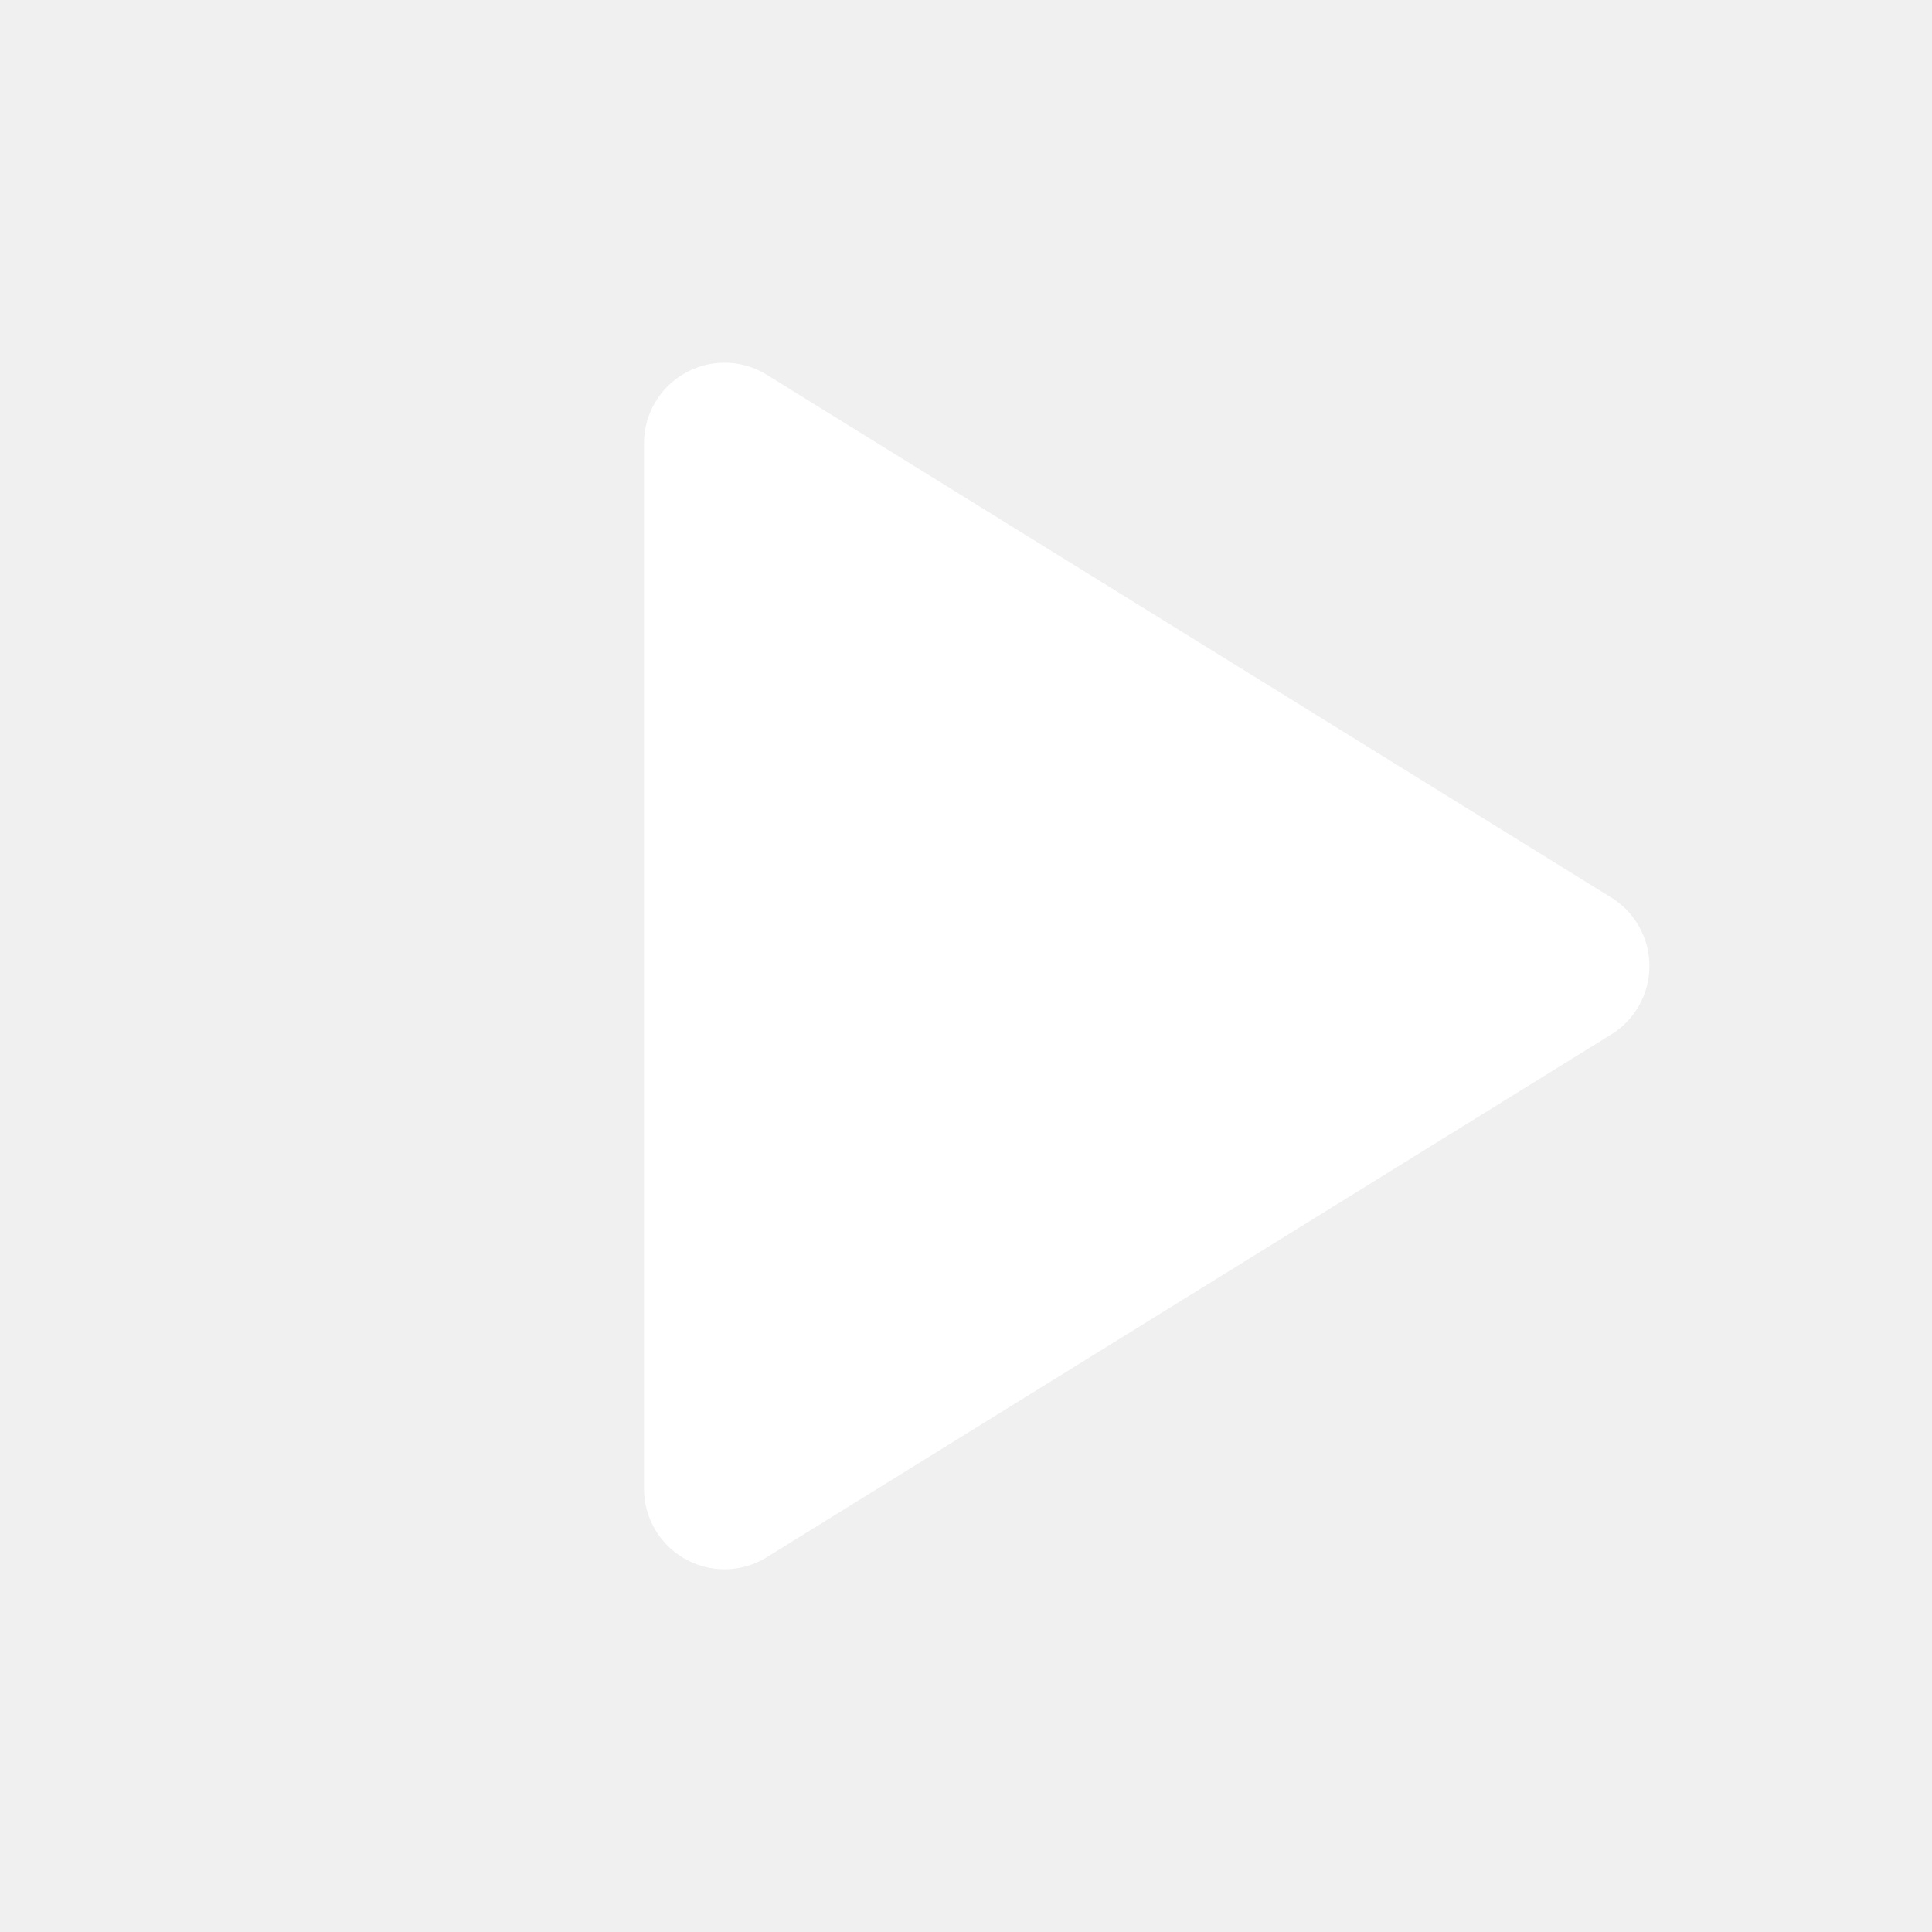
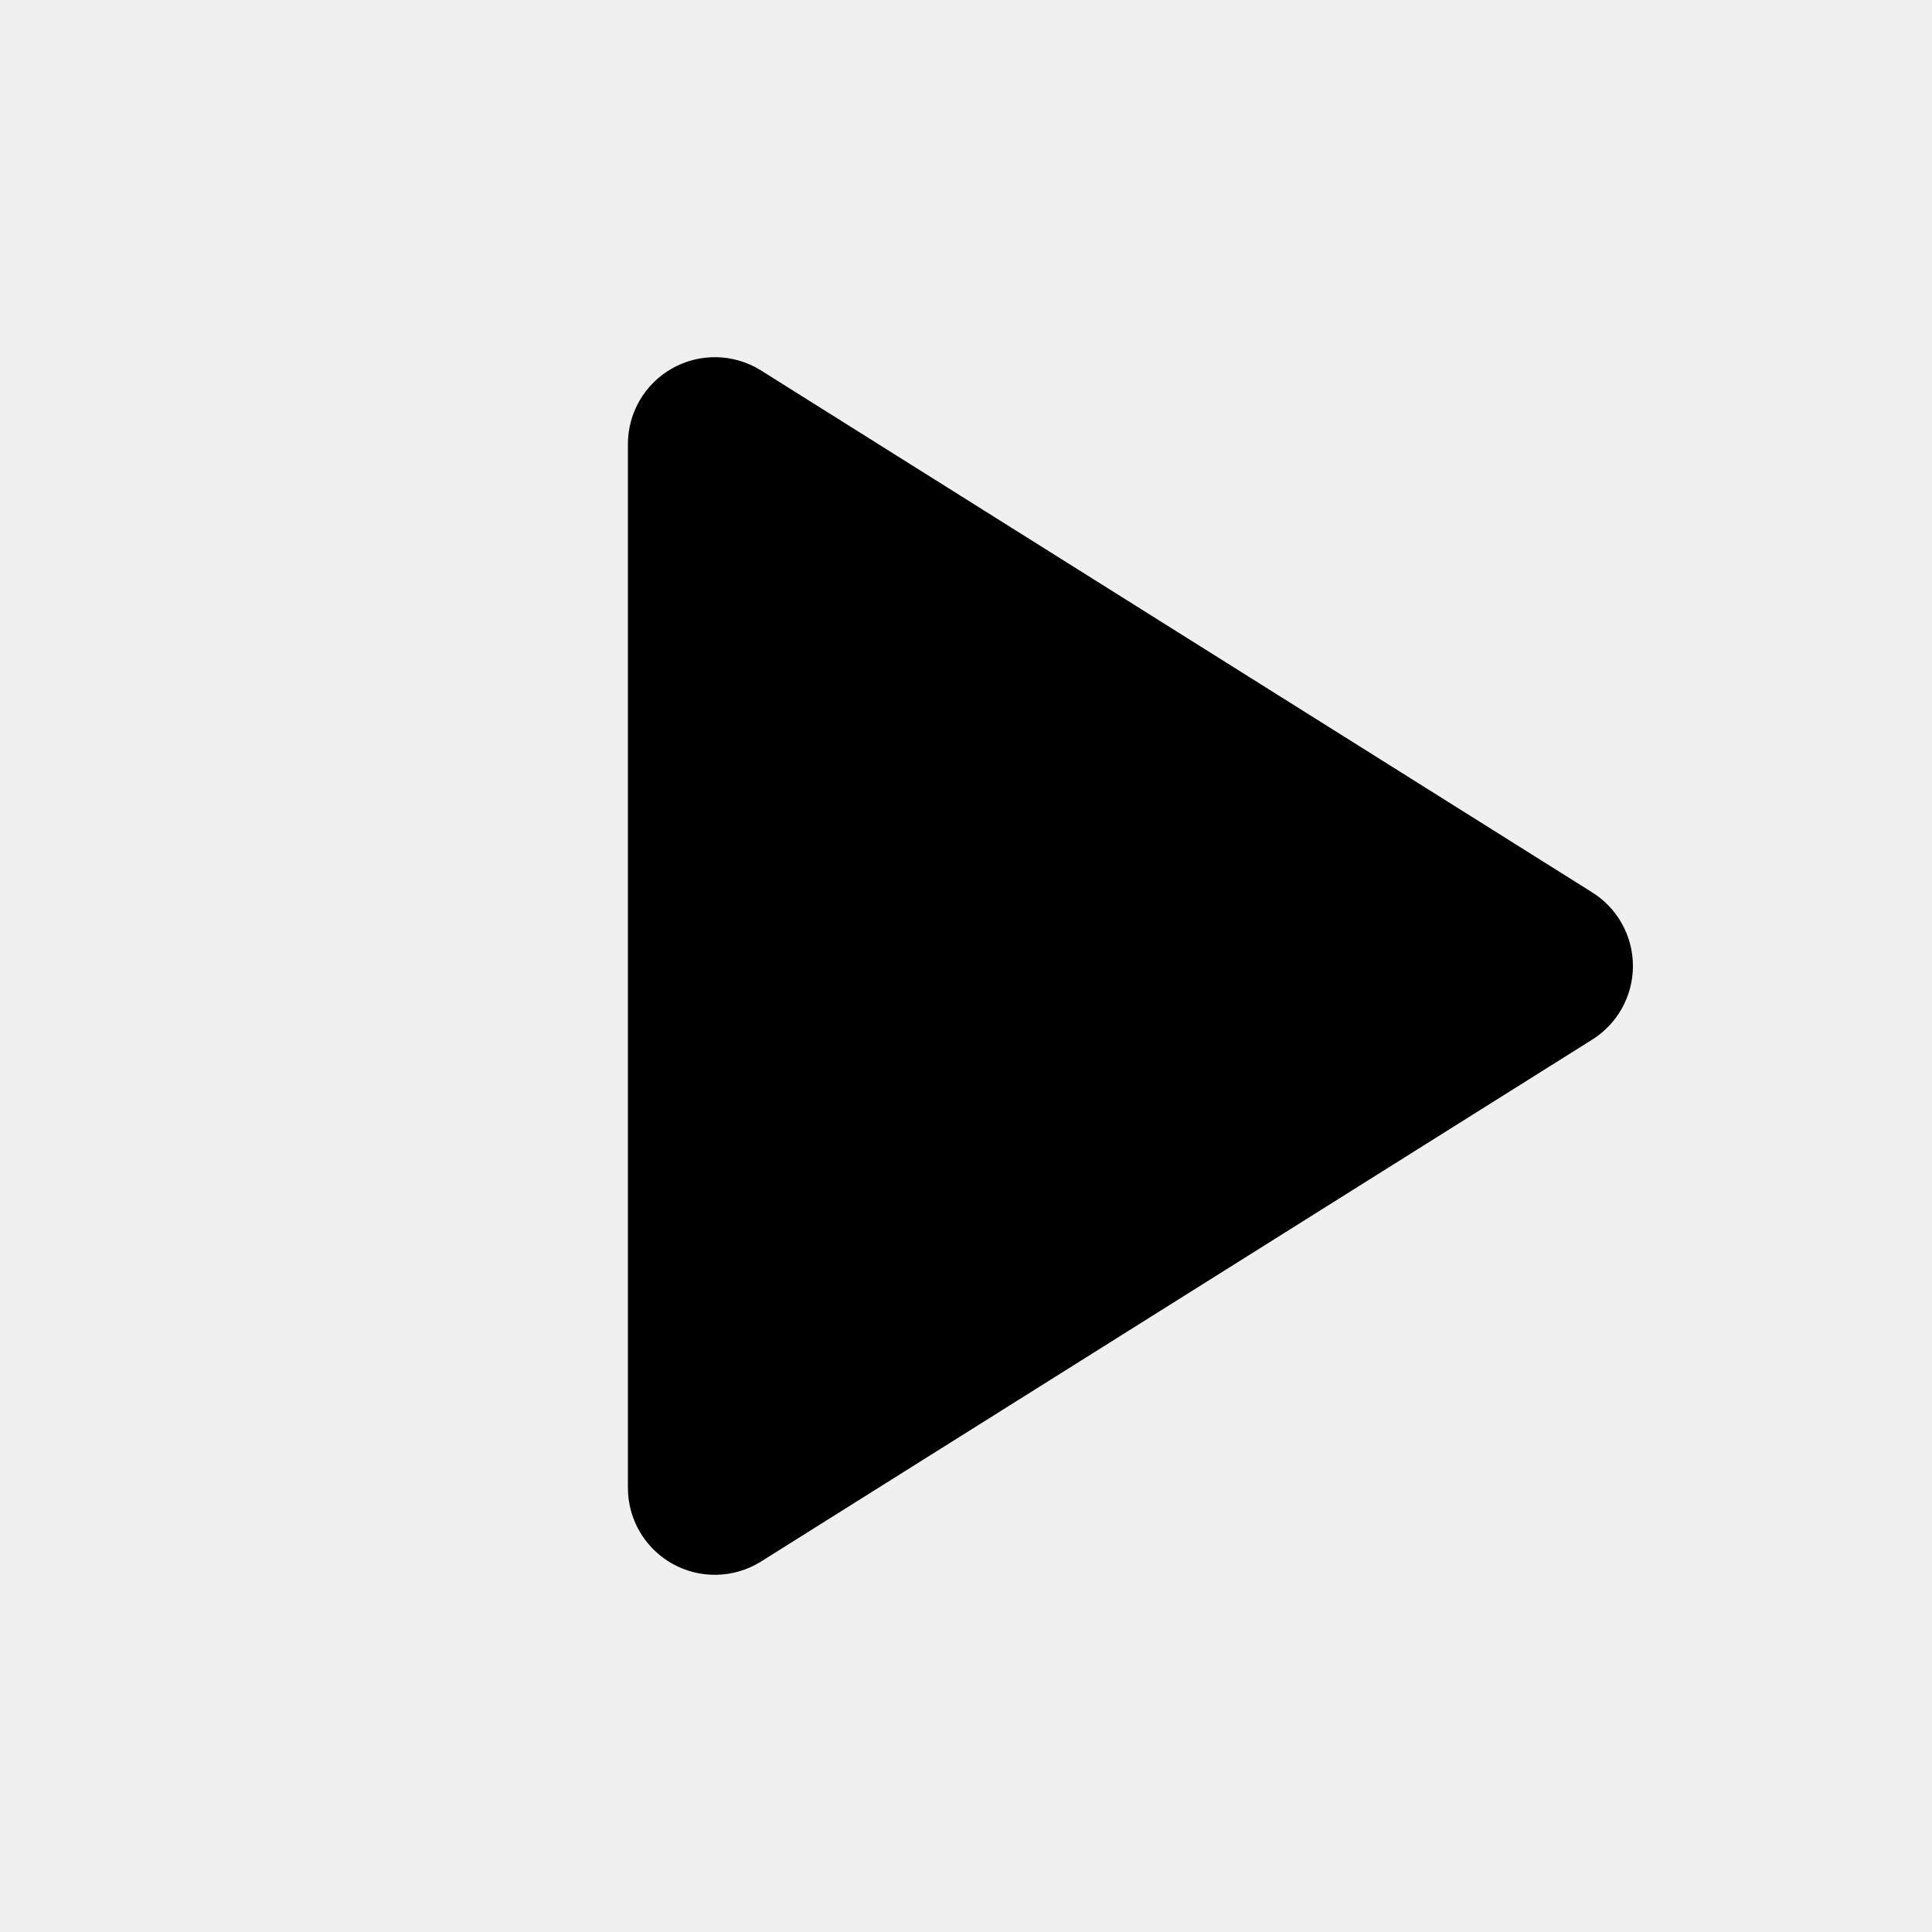
- <svg xmlns="http://www.w3.org/2000/svg" width="24" height="24" viewBox="0 0 24 24">
-   <path d="M8 5.5v13a1 1 0 0 0 1.5.86l10.5-6.5a1 1 0 0 0 0-1.72L9.5 4.64A1 1 0 0 0 8 5.5z" fill="#ffffff" />
+ <svg xmlns="http://www.w3.org/2000/svg" width="20" height="20" viewBox="0 0 20 20">
+   <path d="M6.5 4.6v10.8a.9.9 0 0 0 1.37.77l8.6-5.4a.9.9 0 0 0 0-1.54l-8.6-5.4A.9.9 0 0 0 6.5 4.6z" fill="currentColor" />
</svg>
